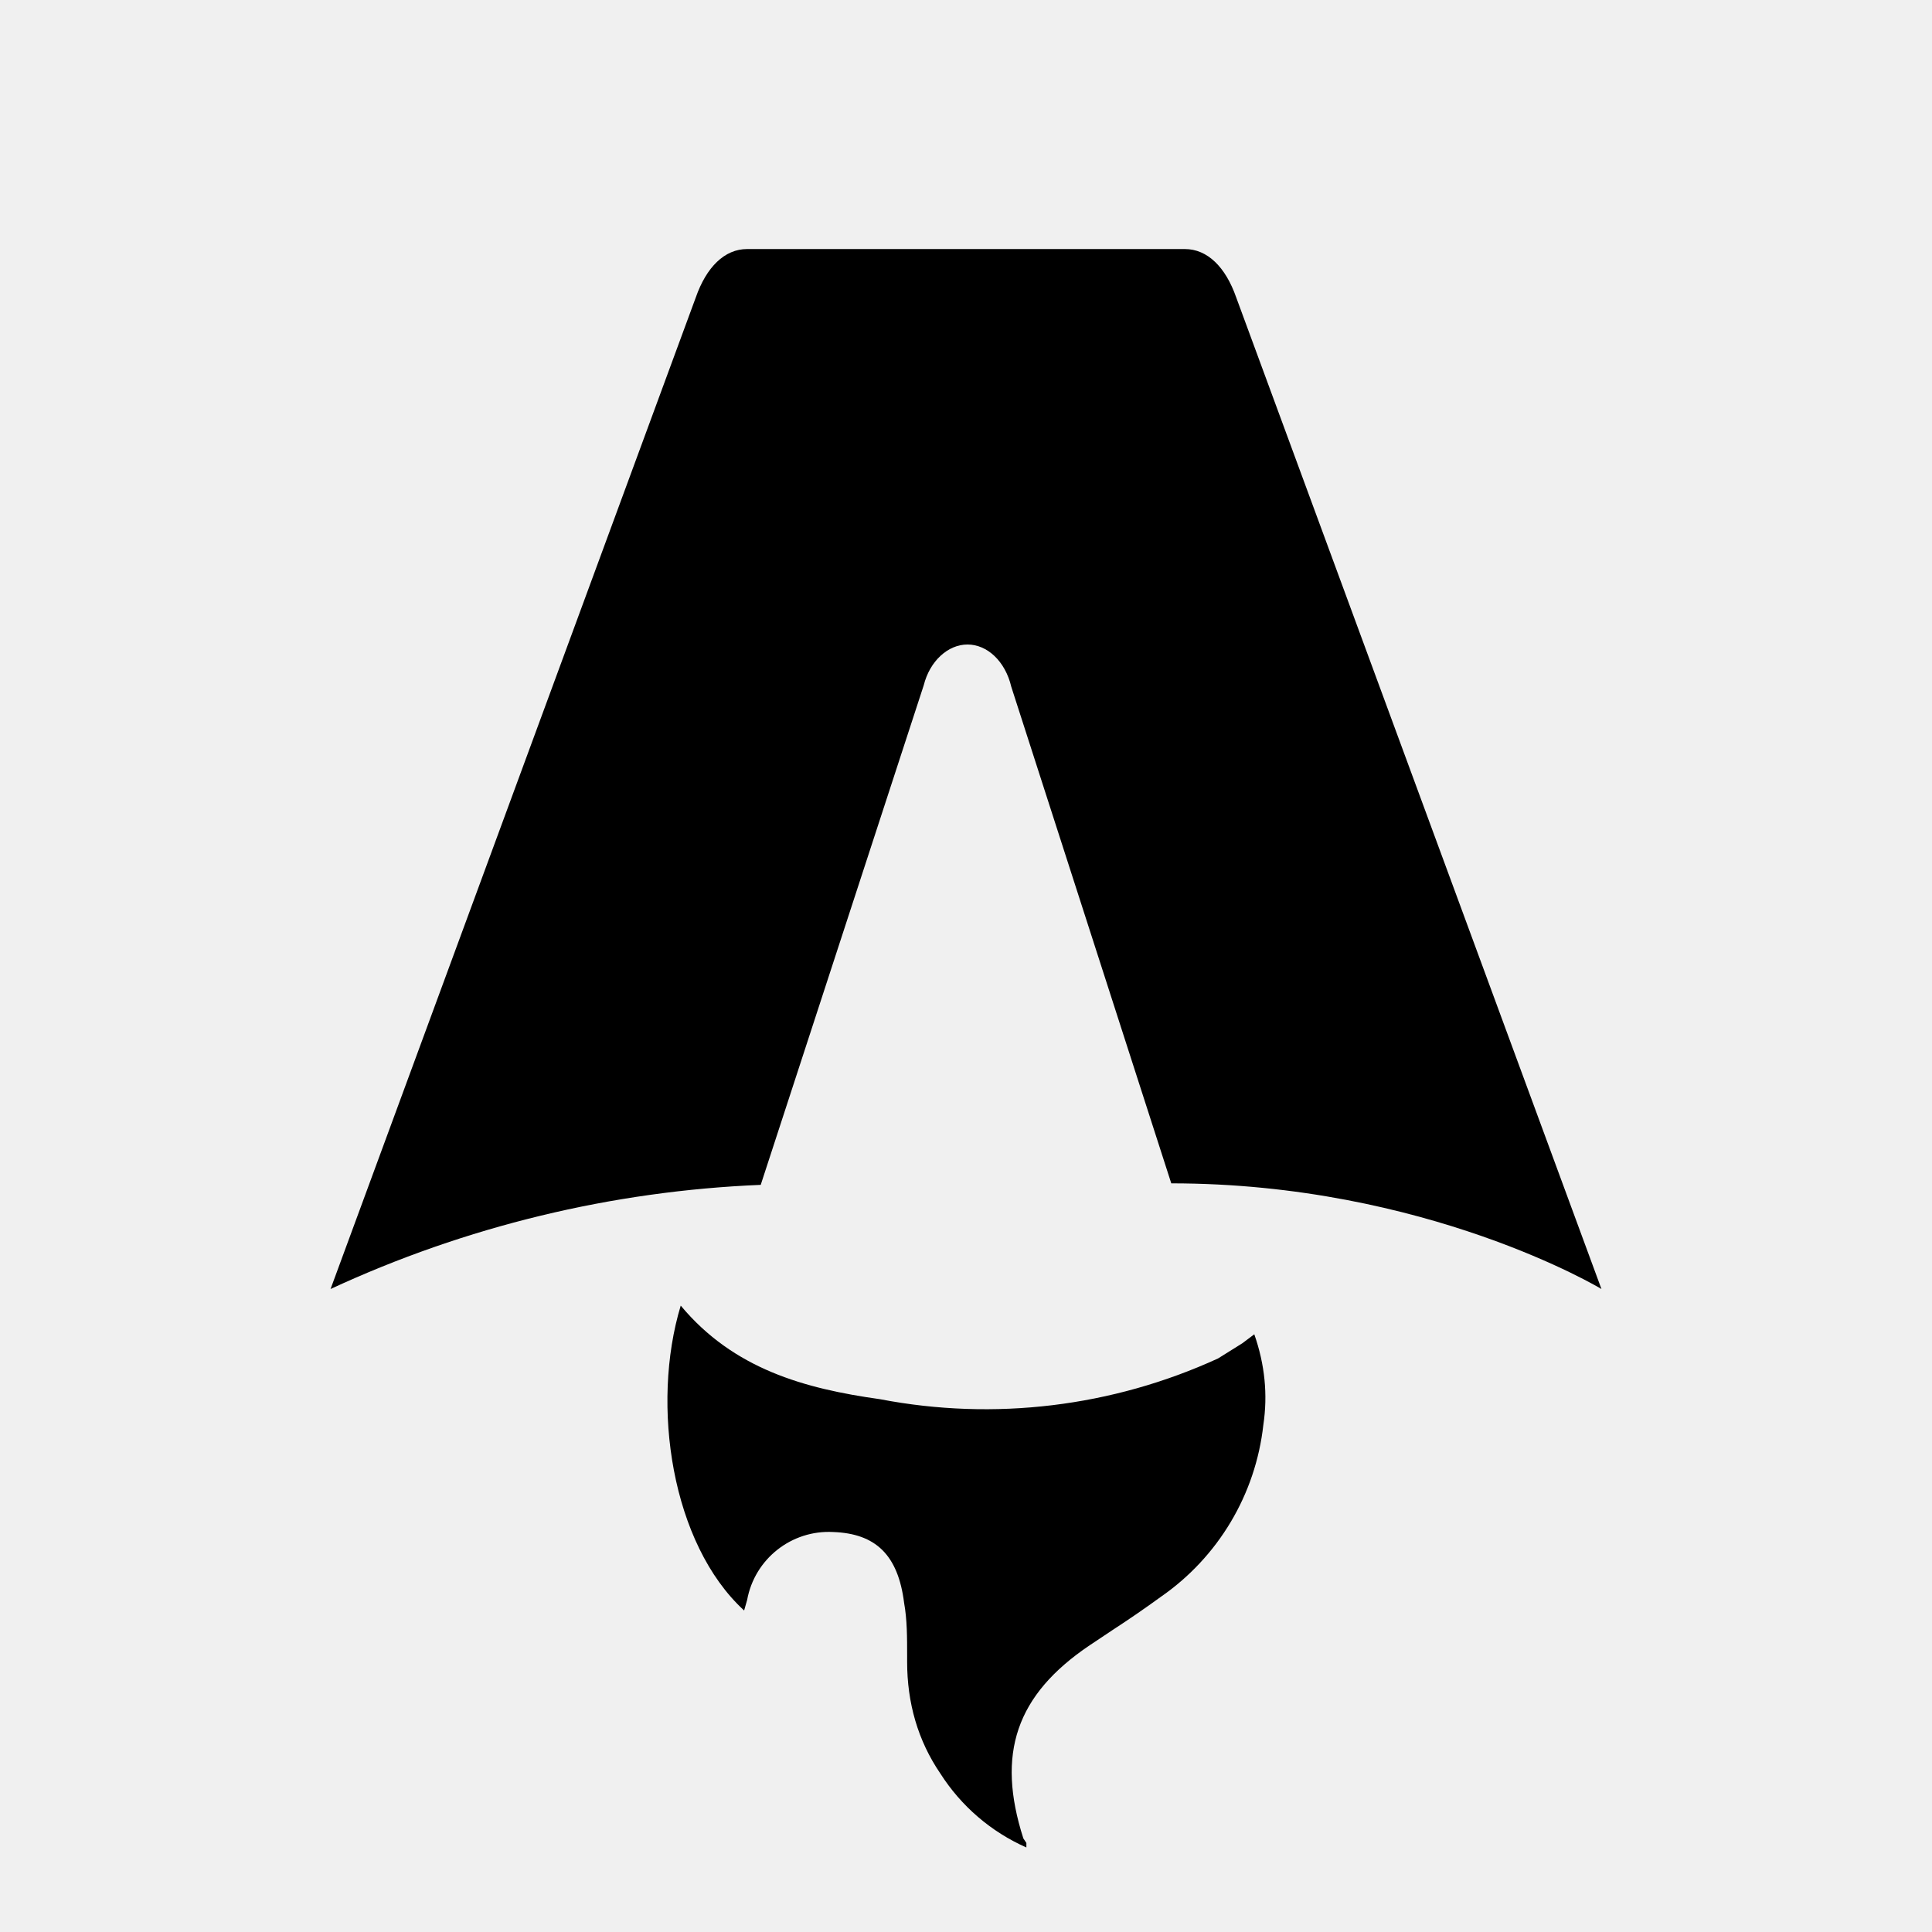
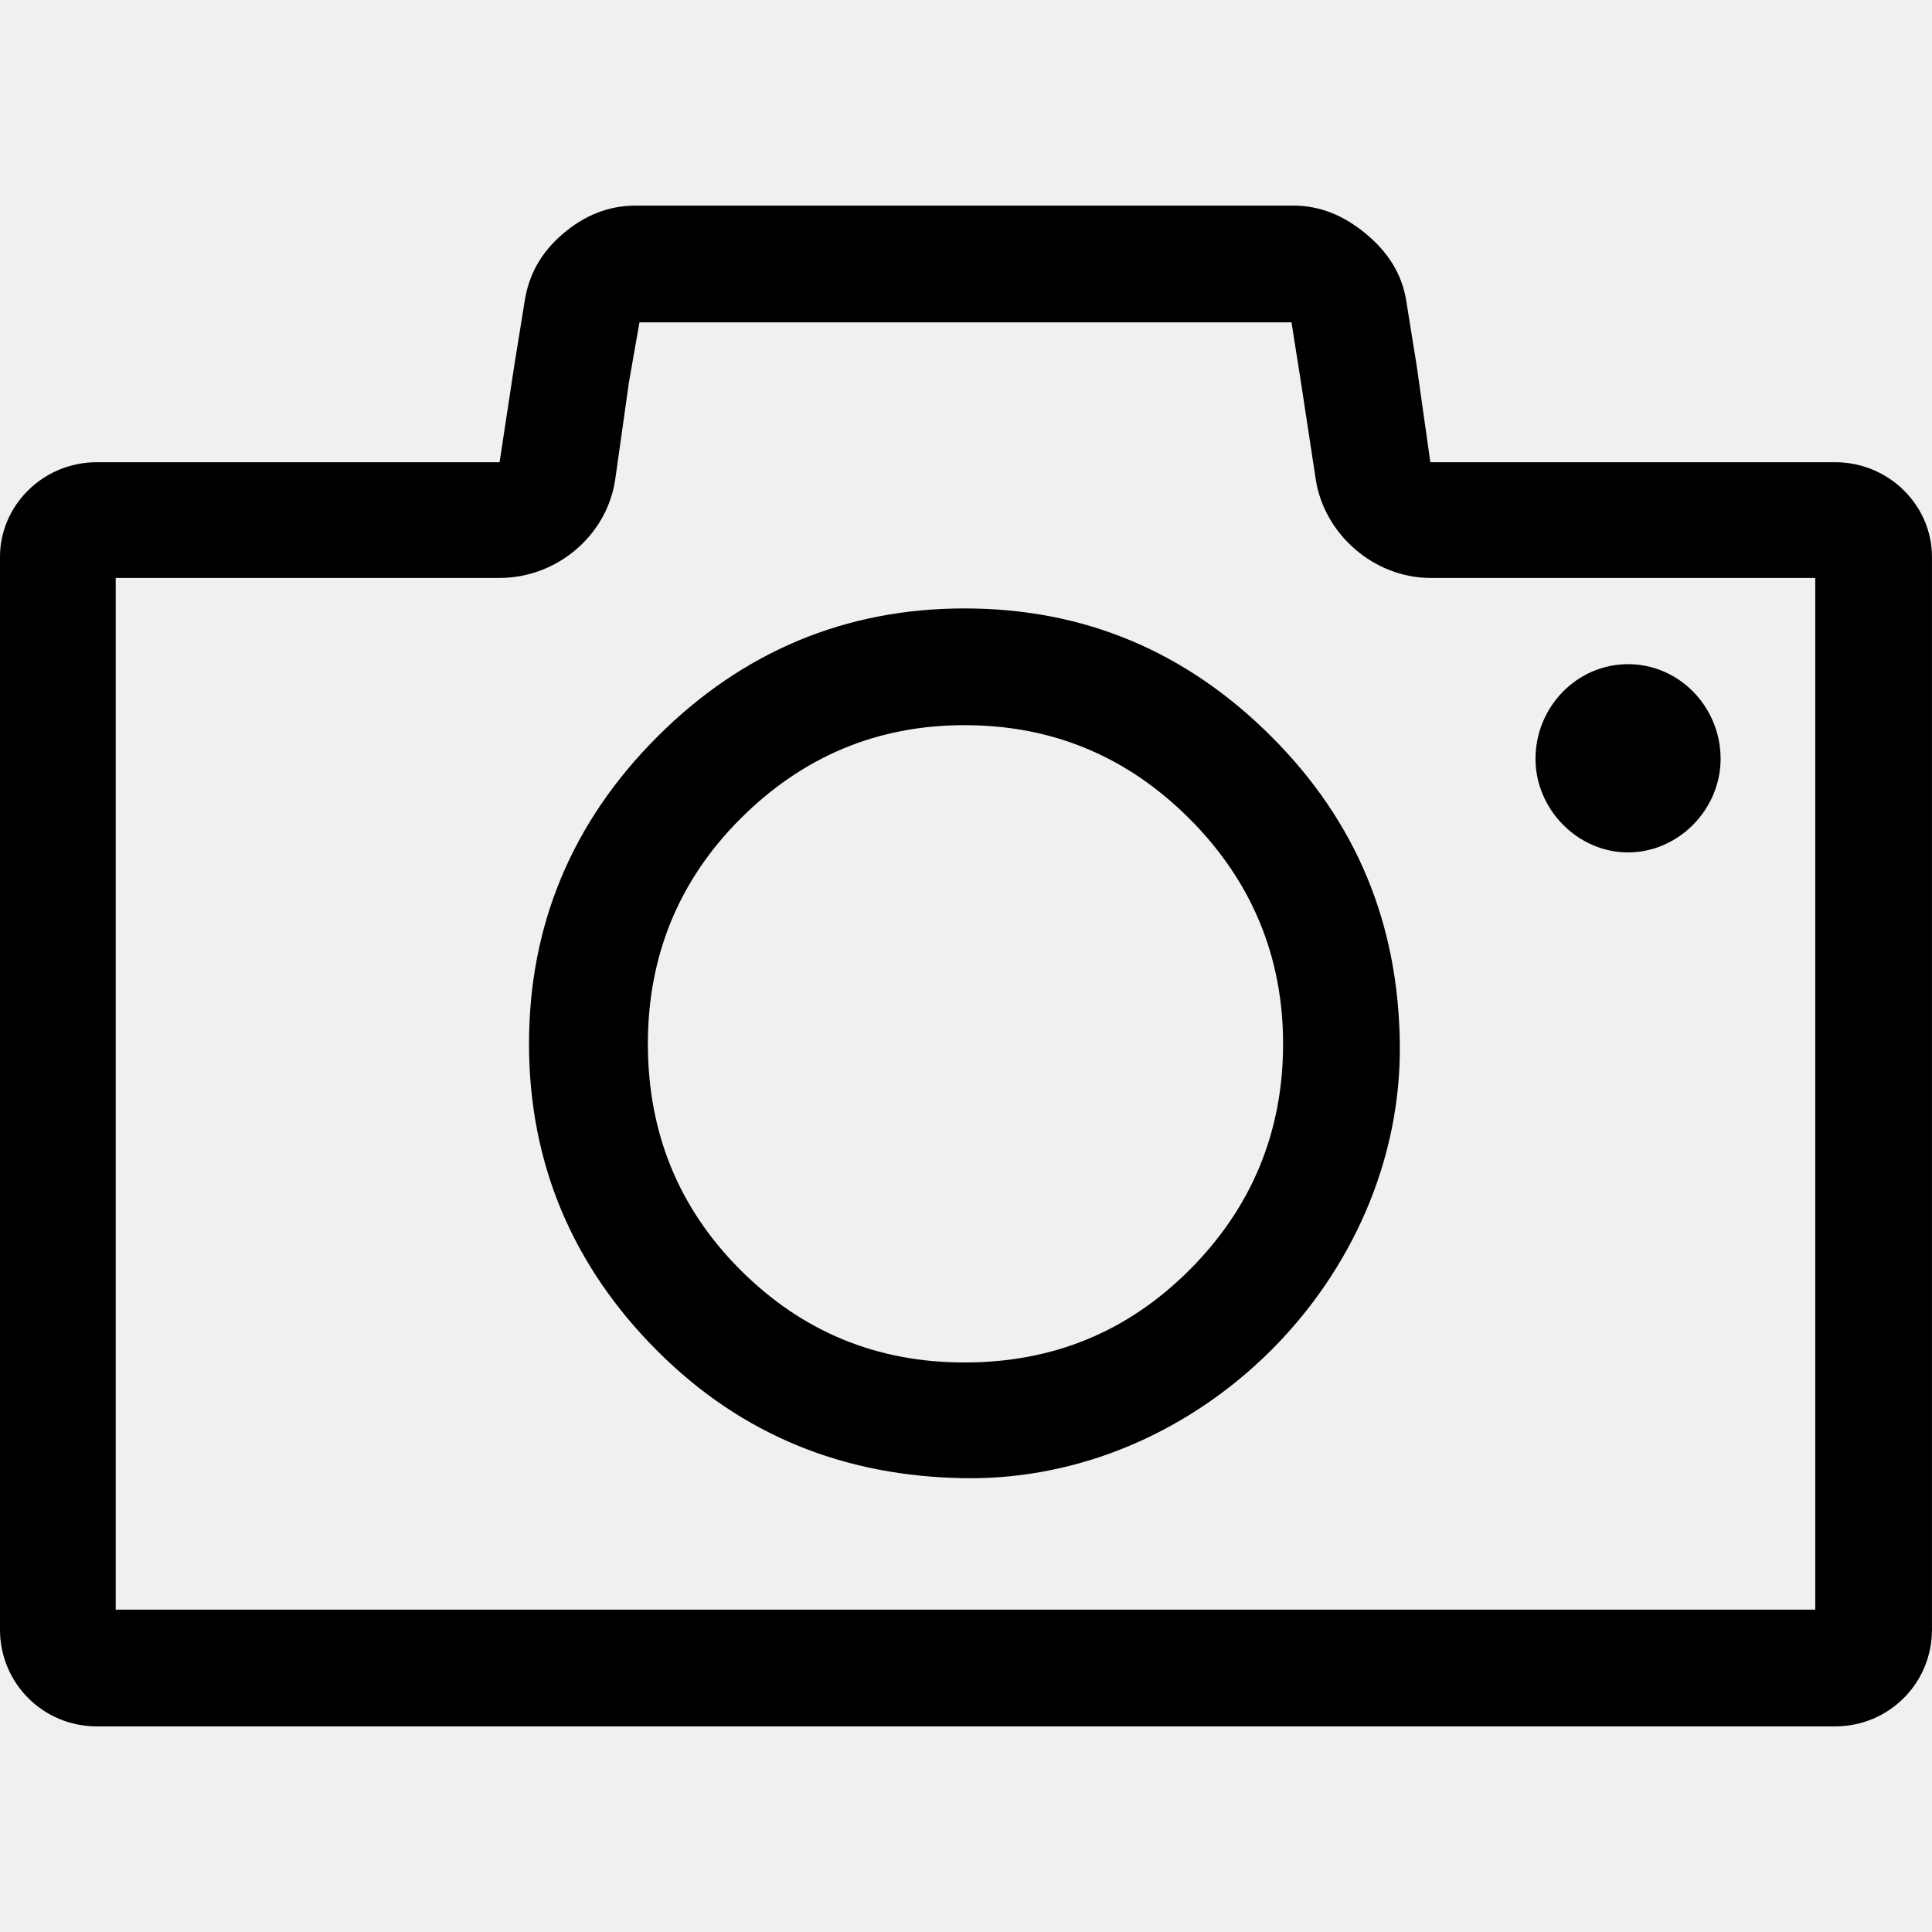
- <svg xmlns="http://www.w3.org/2000/svg" fill="none" viewBox="0 0 128 128">
-   <path d="M50.4 78.5a75.1 75.1 0 0 0-28.5 6.9l24.2-65.7c.7-2 1.9-3.2 3.4-3.2h29c1.5 0 2.7 1.2 3.4 3.2l24.2 65.7s-11.6-7-28.5-7L67 45.5c-.4-1.7-1.6-2.8-2.9-2.8-1.3 0-2.5 1.1-2.9 2.7L50.4 78.5Zm-1.1 28.2Zm-4.2-20.2c-2 6.6-.6 15.8 4.2 20.2a17.5 17.5 0 0 1 .2-.7 5.5 5.5 0 0 1 5.7-4.5c2.8.1 4.3 1.5 4.7 4.7.2 1.1.2 2.3.2 3.5v.4c0 2.7.7 5.2 2.2 7.4a13 13 0 0 0 5.7 4.9v-.3l-.2-.3c-1.8-5.6-.5-9.5 4.4-12.8l1.5-1a73 73 0 0 0 3.2-2.2 16 16 0 0 0 6.8-11.4c.3-2 .1-4-.6-6l-.8.6-1.6 1a37 37 0 0 1-22.4 2.7c-5-.7-9.7-2-13.2-6.2Z" />
-   <style>
-         path { fill: #000; }
-         @media (prefers-color-scheme: dark) {
-             path { fill: #FFF; }
-         }
-     </style>
+ <svg xmlns="http://www.w3.org/2000/svg" enable-background="new 0 0 612 612" version="1.1" viewBox="0 0 612 612">
+   <path d="m581.35 146.42h-128.26l-4.336-30.646-3.326-20.661c-1.343-8.323-5.75-15.224-12.665-20.988-7.079-5.899-14.655-8.991-22.985-8.991h-208.55c-8.33 0-15.991 2.992-22.992 8.991-6.994 5.999-10.711 13.035-11.99 20.988l-3.333 20.661-4.663 30.646h-127.6c-16.994 0-30.654 13.661-30.654 29.986v339.81c0 16.986 13.66 30.646 30.654 30.646h550.69c16.993 0 30.653-13.66 30.653-30.646v-339.81c0-16.325-13.66-29.986-30.653-29.986zm-6.326 363.47h-538.37v-326.82h121.6c18.323 0 34.144-13.632 36.645-31.314l4.329-30.646 3.333-18.991h206.55l3 18.991 4.662 30.646c2.687 17.654 18.656 31.314 36.318 31.314h121.93v326.82z" />
+   <path d="m515.72 270.02c15.991 0 29.317-13.653 29.317-29.644 0-16.326-12.992-29.986-29.317-29.986s-29.317 13.66-29.317 29.986c-1e-3 15.991 13.326 29.644 29.317 29.644z" />
+   <path d="m305.5 192.73c-37.64 0-70.291 13.653-97.277 40.639s-40.646 59.637-40.646 97.285c0 37.64 13.66 70.291 40.646 97.277s59.637 39.751 97.277 40.312c74.634 1.102 138.8-63.625 137.92-137.59-0.448-37.981-13.66-70.298-40.64-97.285-26.986-26.985-59.303-40.638-97.284-40.638zm71.293 209.55c-19.651 19.651-43.305 29.311-71.293 29.311-27.647 0-51.3-9.659-70.959-29.311-19.659-19.659-29.317-43.646-29.317-71.627 0-27.654 9.659-51.642 29.317-71.3 19.659-19.652 43.312-29.645 70.959-29.645 27.988 0 51.642 9.993 71.293 29.645 19.658 19.659 29.651 43.646 29.651 71.3 0 27.982-9.993 51.968-29.651 71.627z" />
</svg>
